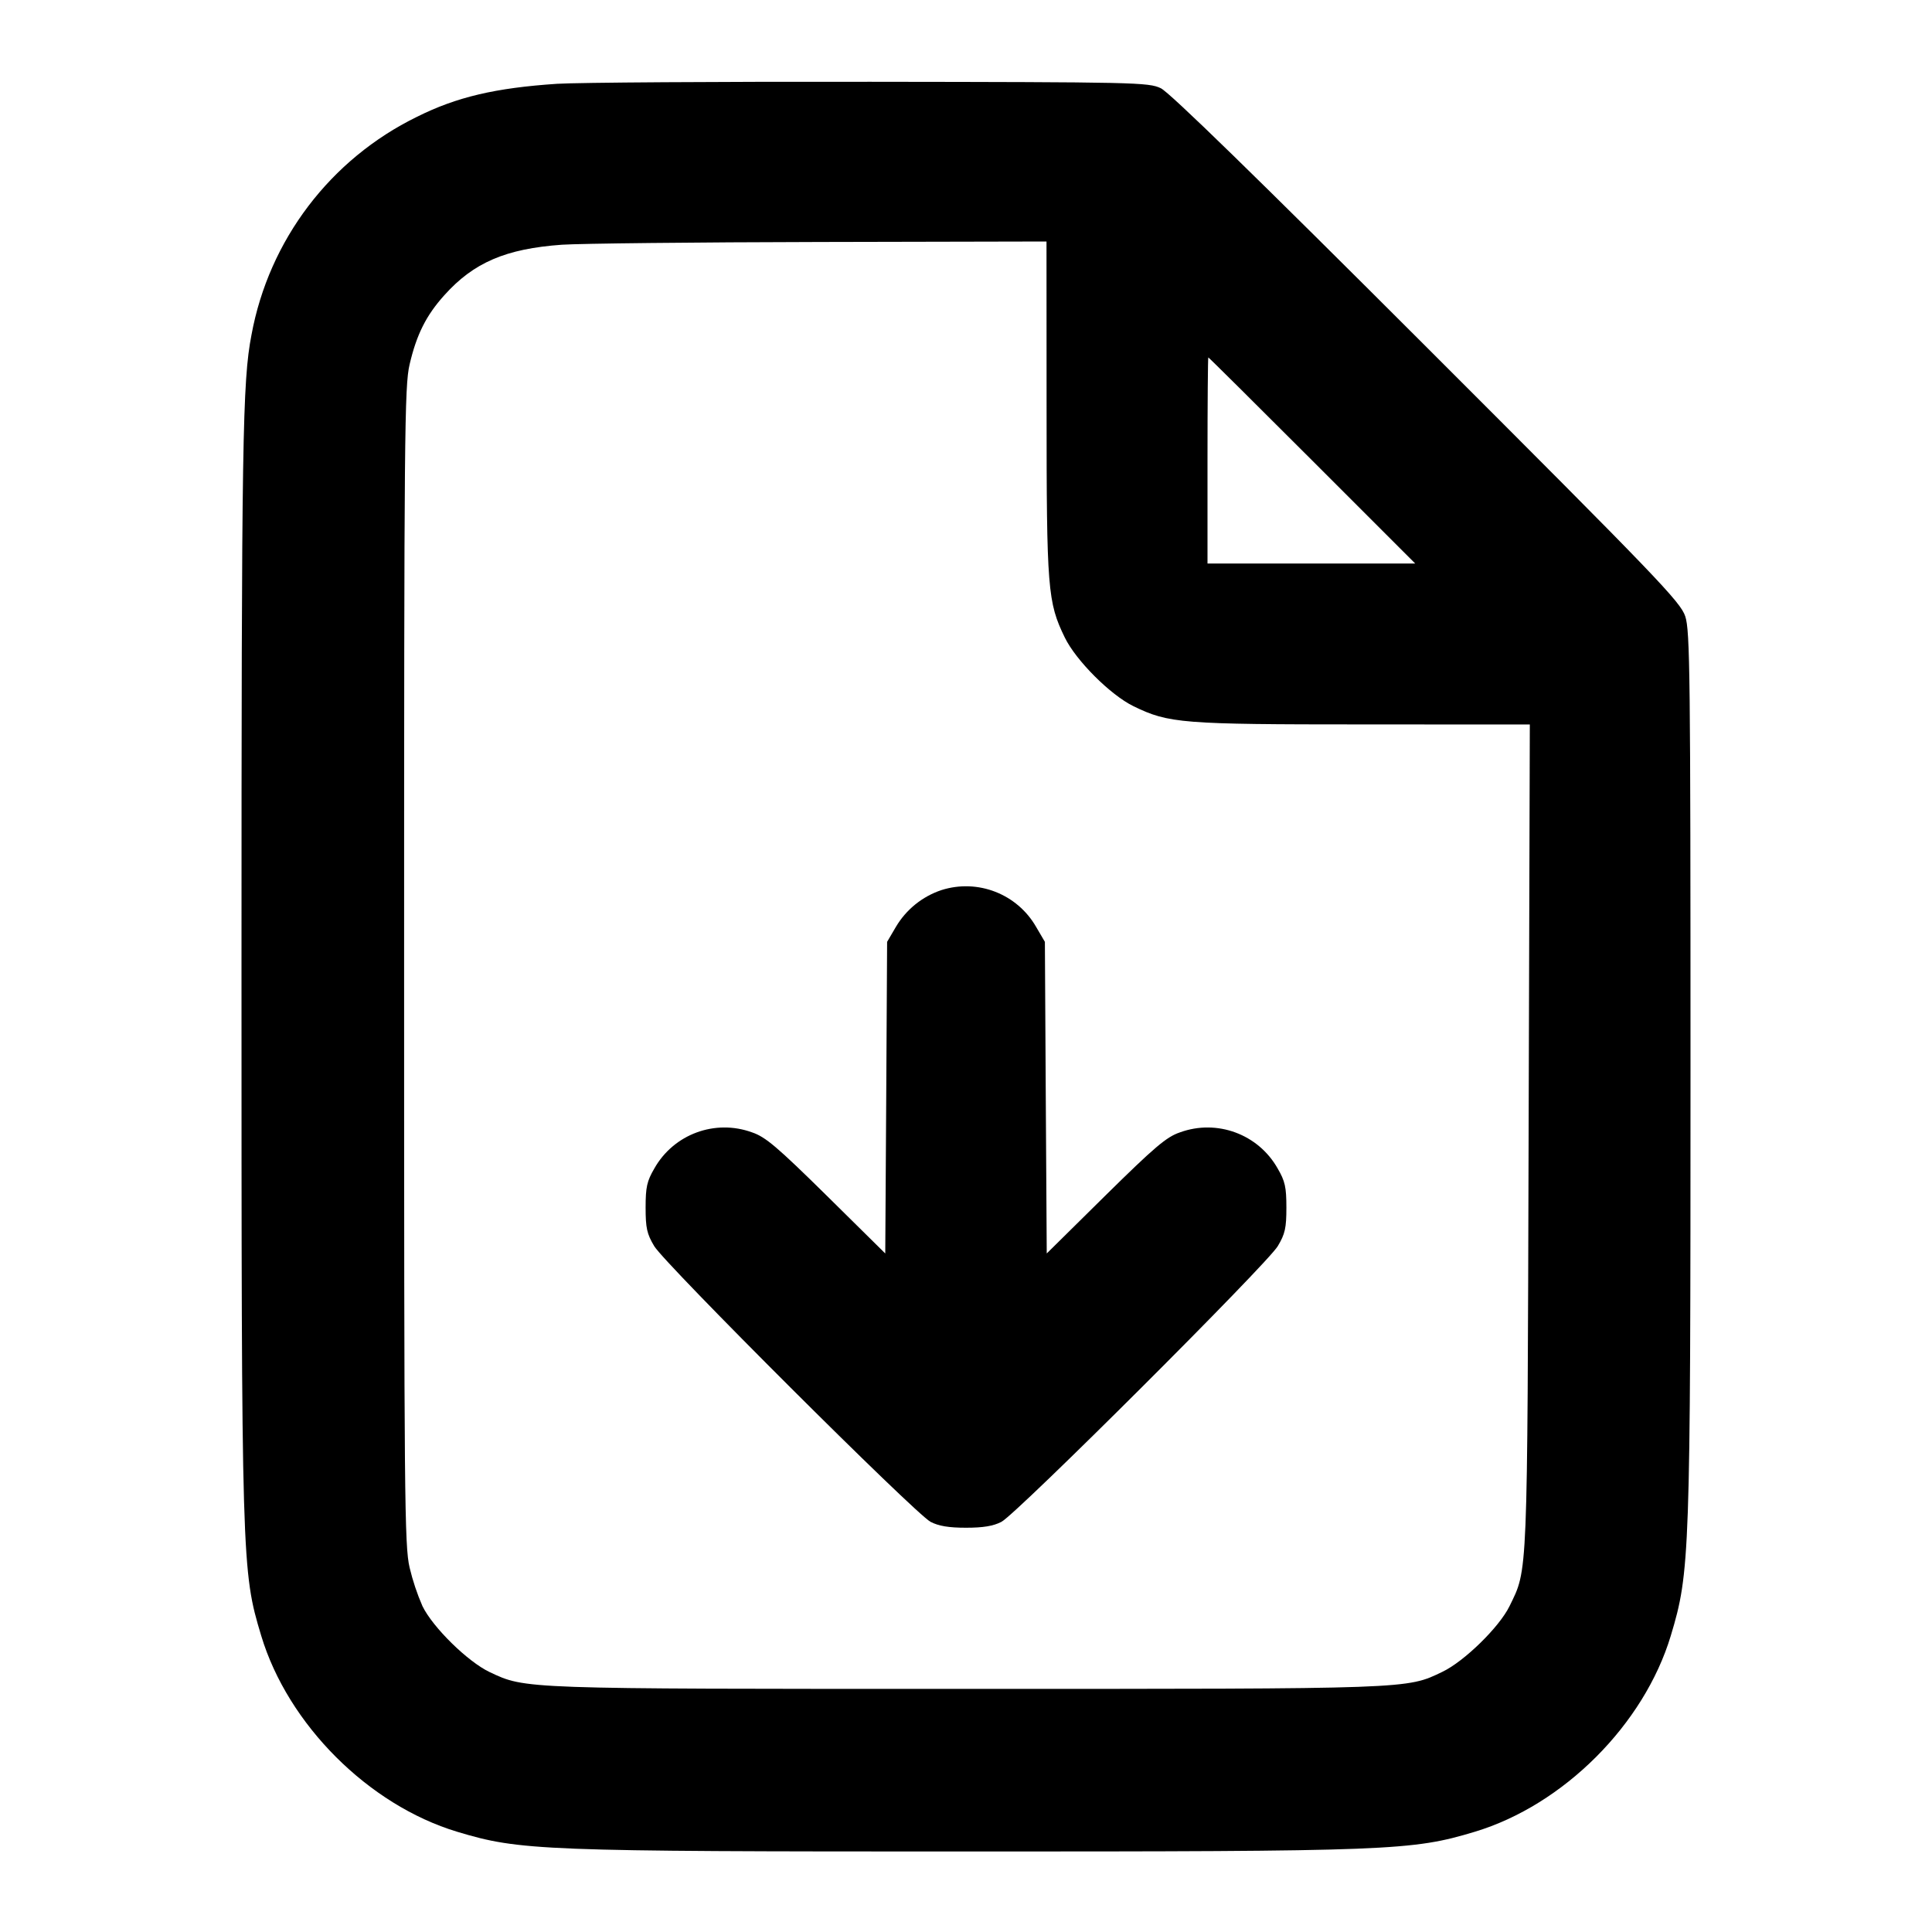
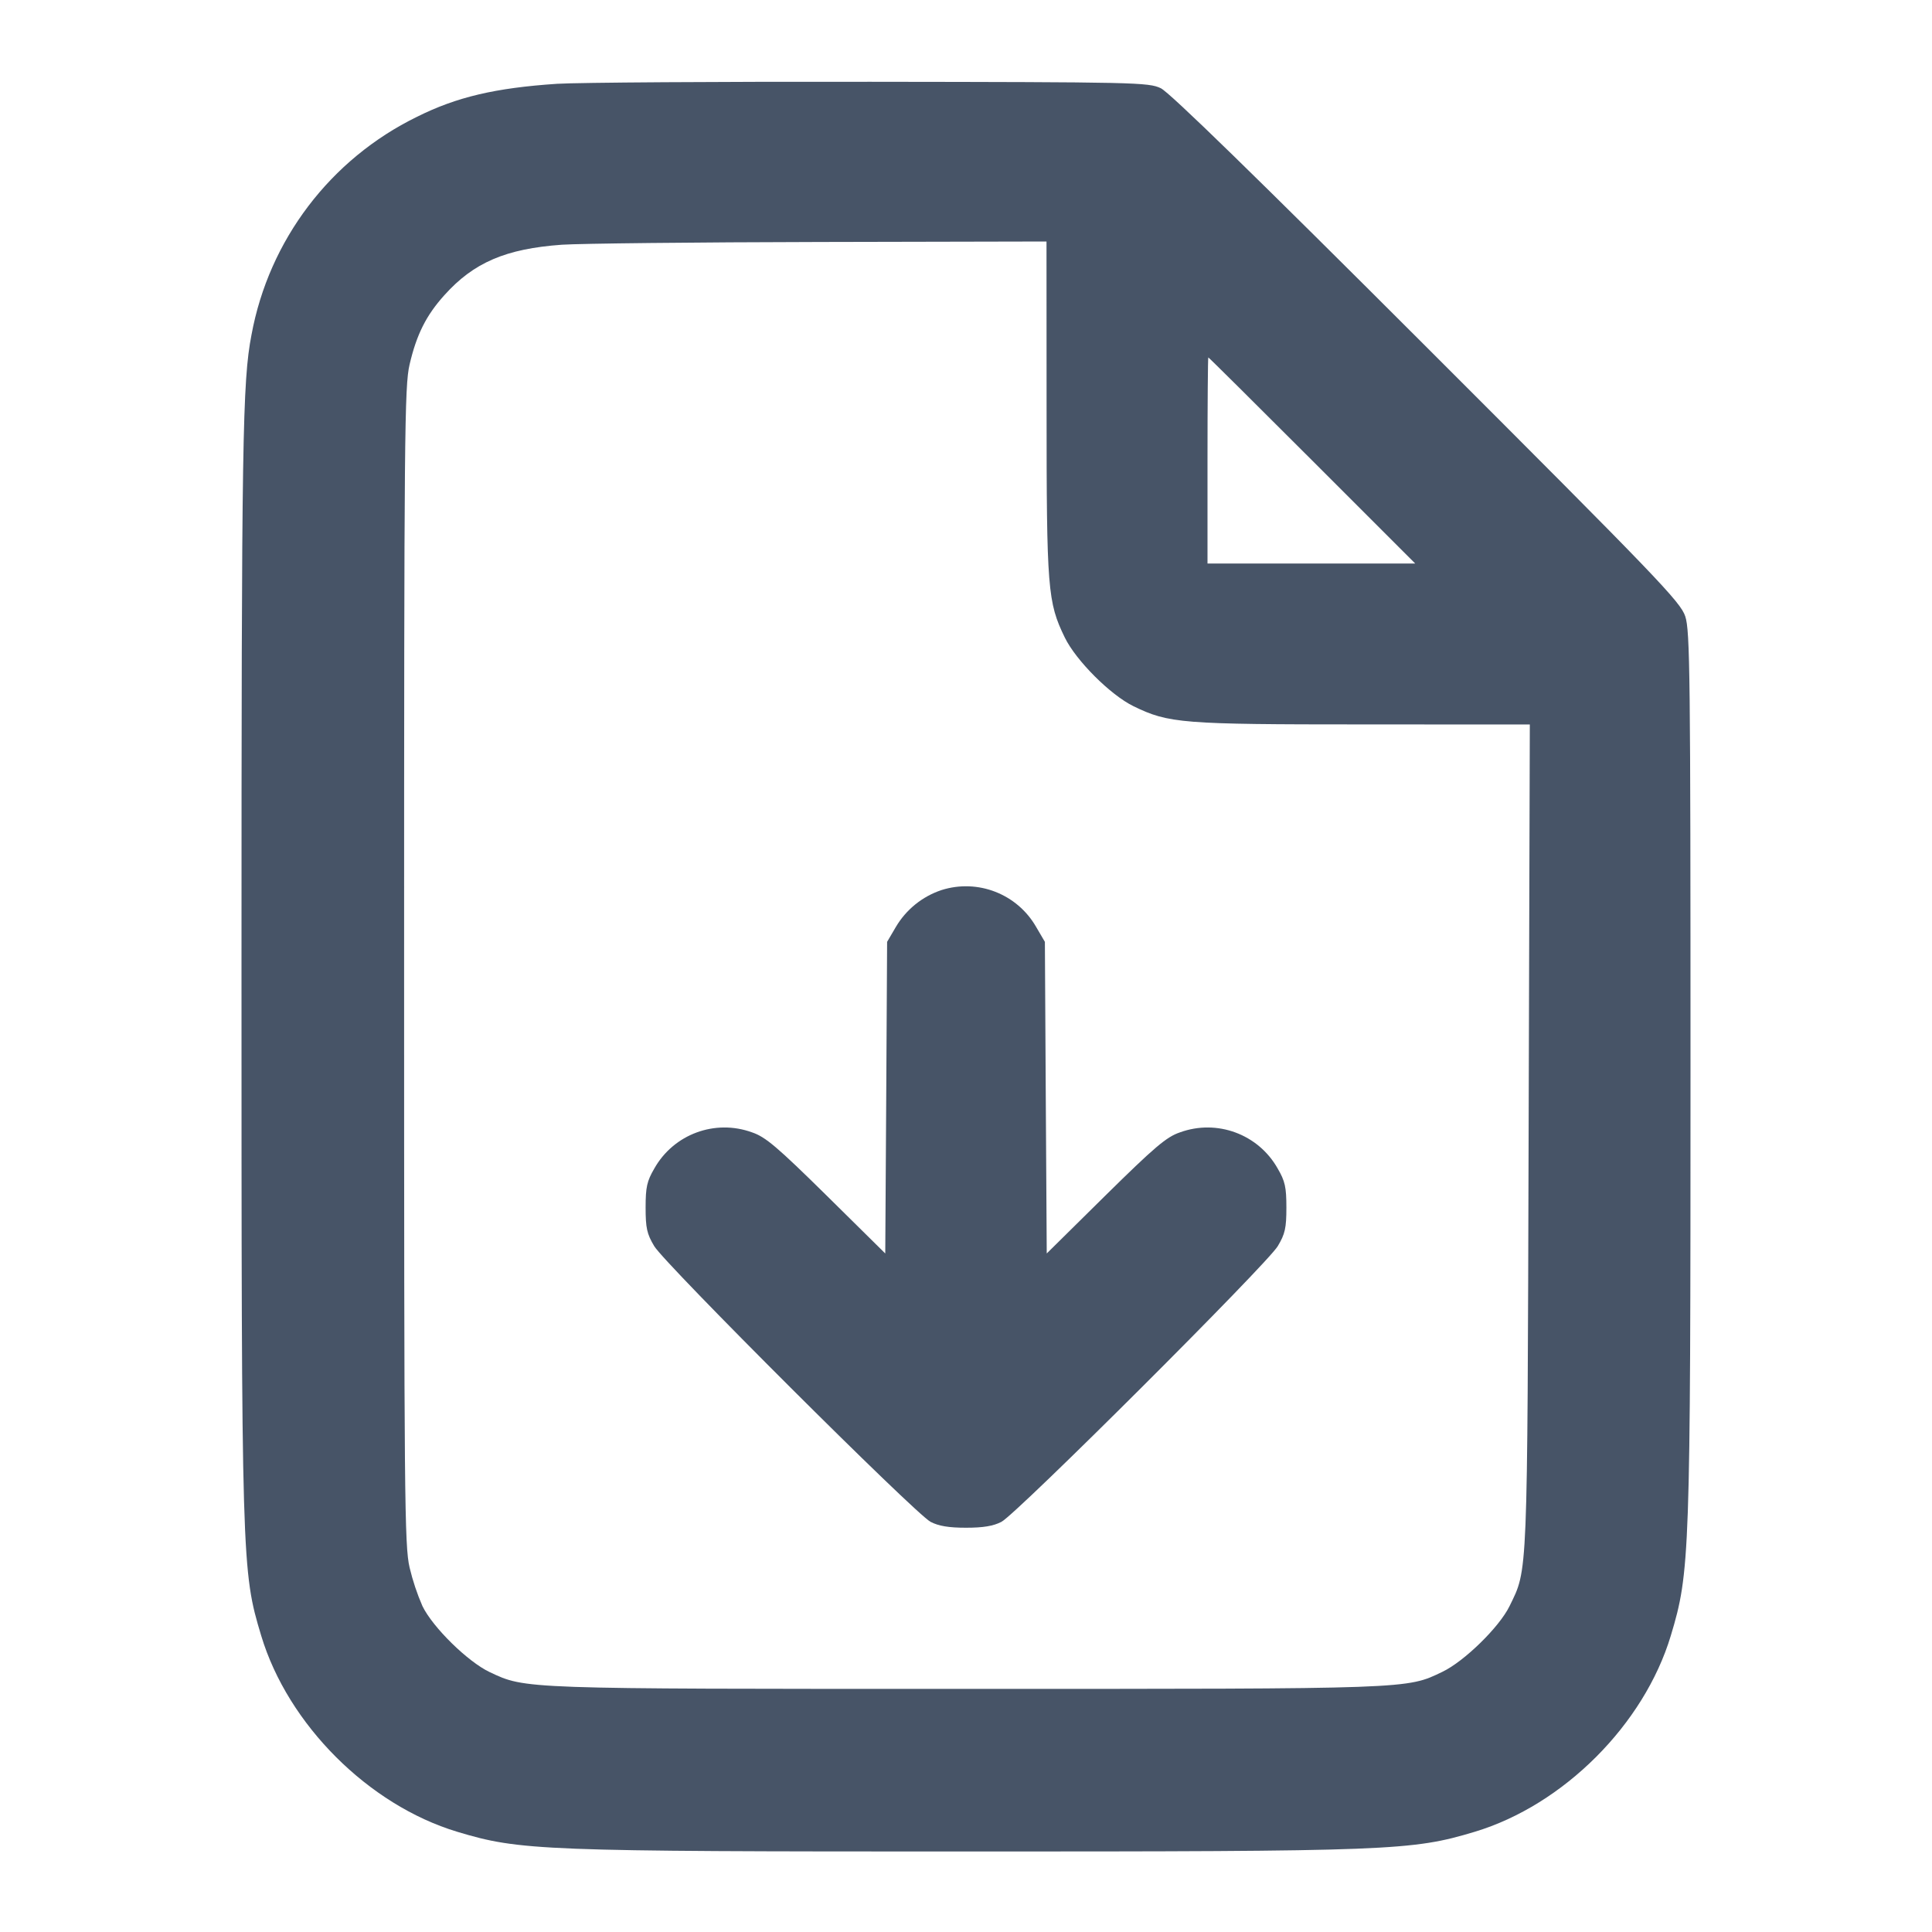
- <svg xmlns="http://www.w3.org/2000/svg" version="1.1" viewBox="0 0 24 24" role="img">
+ <svg xmlns="http://www.w3.org/2000/svg" version="1.1" viewBox="0 0 24 24" role="img" fill="#475467">
  <path d="M6.92 1.041c-.767.051-1.247.164-1.74.41A3.776 3.776 0 0 0 3.124 4.16C3.012 4.738 3 5.47 3 12c0 7.433.002 7.515.245 8.32.332 1.102 1.333 2.103 2.435 2.435.78.235 1.036.245 6.32.245 5.284 0 5.54-.01 6.32-.245 1.102-.332 2.103-1.333 2.435-2.435.238-.79.245-.984.245-7.023 0-4.915-.006-5.462-.065-5.64-.059-.18-.338-.47-3.21-3.341-2.124-2.123-3.197-3.169-3.305-3.22-.153-.073-.31-.076-3.6-.08-1.892-.003-3.647.009-3.9.025m6.081 4.029c0 2.252.013 2.411.226 2.849.139.286.568.715.854.854.438.213.596.226 2.851.226L19.004 9l-.015 5.11c-.016 5.555-.009 5.373-.237 5.842-.126.259-.562.686-.834.816-.447.215-.371.212-5.918.212-5.538 0-5.467.003-5.918-.209-.27-.128-.705-.554-.834-.819a2.86 2.86 0 0 1-.16-.48c-.063-.27-.068-.842-.068-7.472 0-6.63.005-7.202.068-7.472.087-.373.206-.61.432-.861.364-.406.763-.577 1.46-.627.22-.015 1.665-.031 3.21-.034L13 3l.001 2.07m3.299.65L17.58 7H15V5.72c0-.704.005-1.28.01-1.28.006 0 .586.576 1.29 1.28m-4.605 5.337a1.04 1.04 0 0 0-.567.459l-.108.184-.011 1.935-.012 1.936-.728-.719c-.614-.605-.76-.729-.926-.785a1 1 0 0 0-1.215.449c-.091.156-.108.23-.108.484s.016.328.107.48c.134.224 3.241 3.324 3.433 3.425.1.052.226.073.44.073s.34-.021.44-.073c.192-.101 3.299-3.201 3.433-3.425.091-.152.107-.226.107-.48s-.017-.328-.108-.484a1 1 0 0 0-1.215-.449c-.166.056-.312.18-.926.785l-.728.719-.012-1.936-.011-1.935-.108-.184a1.005 1.005 0 0 0-1.177-.459" fill-rule="evenodd" />
</svg>
